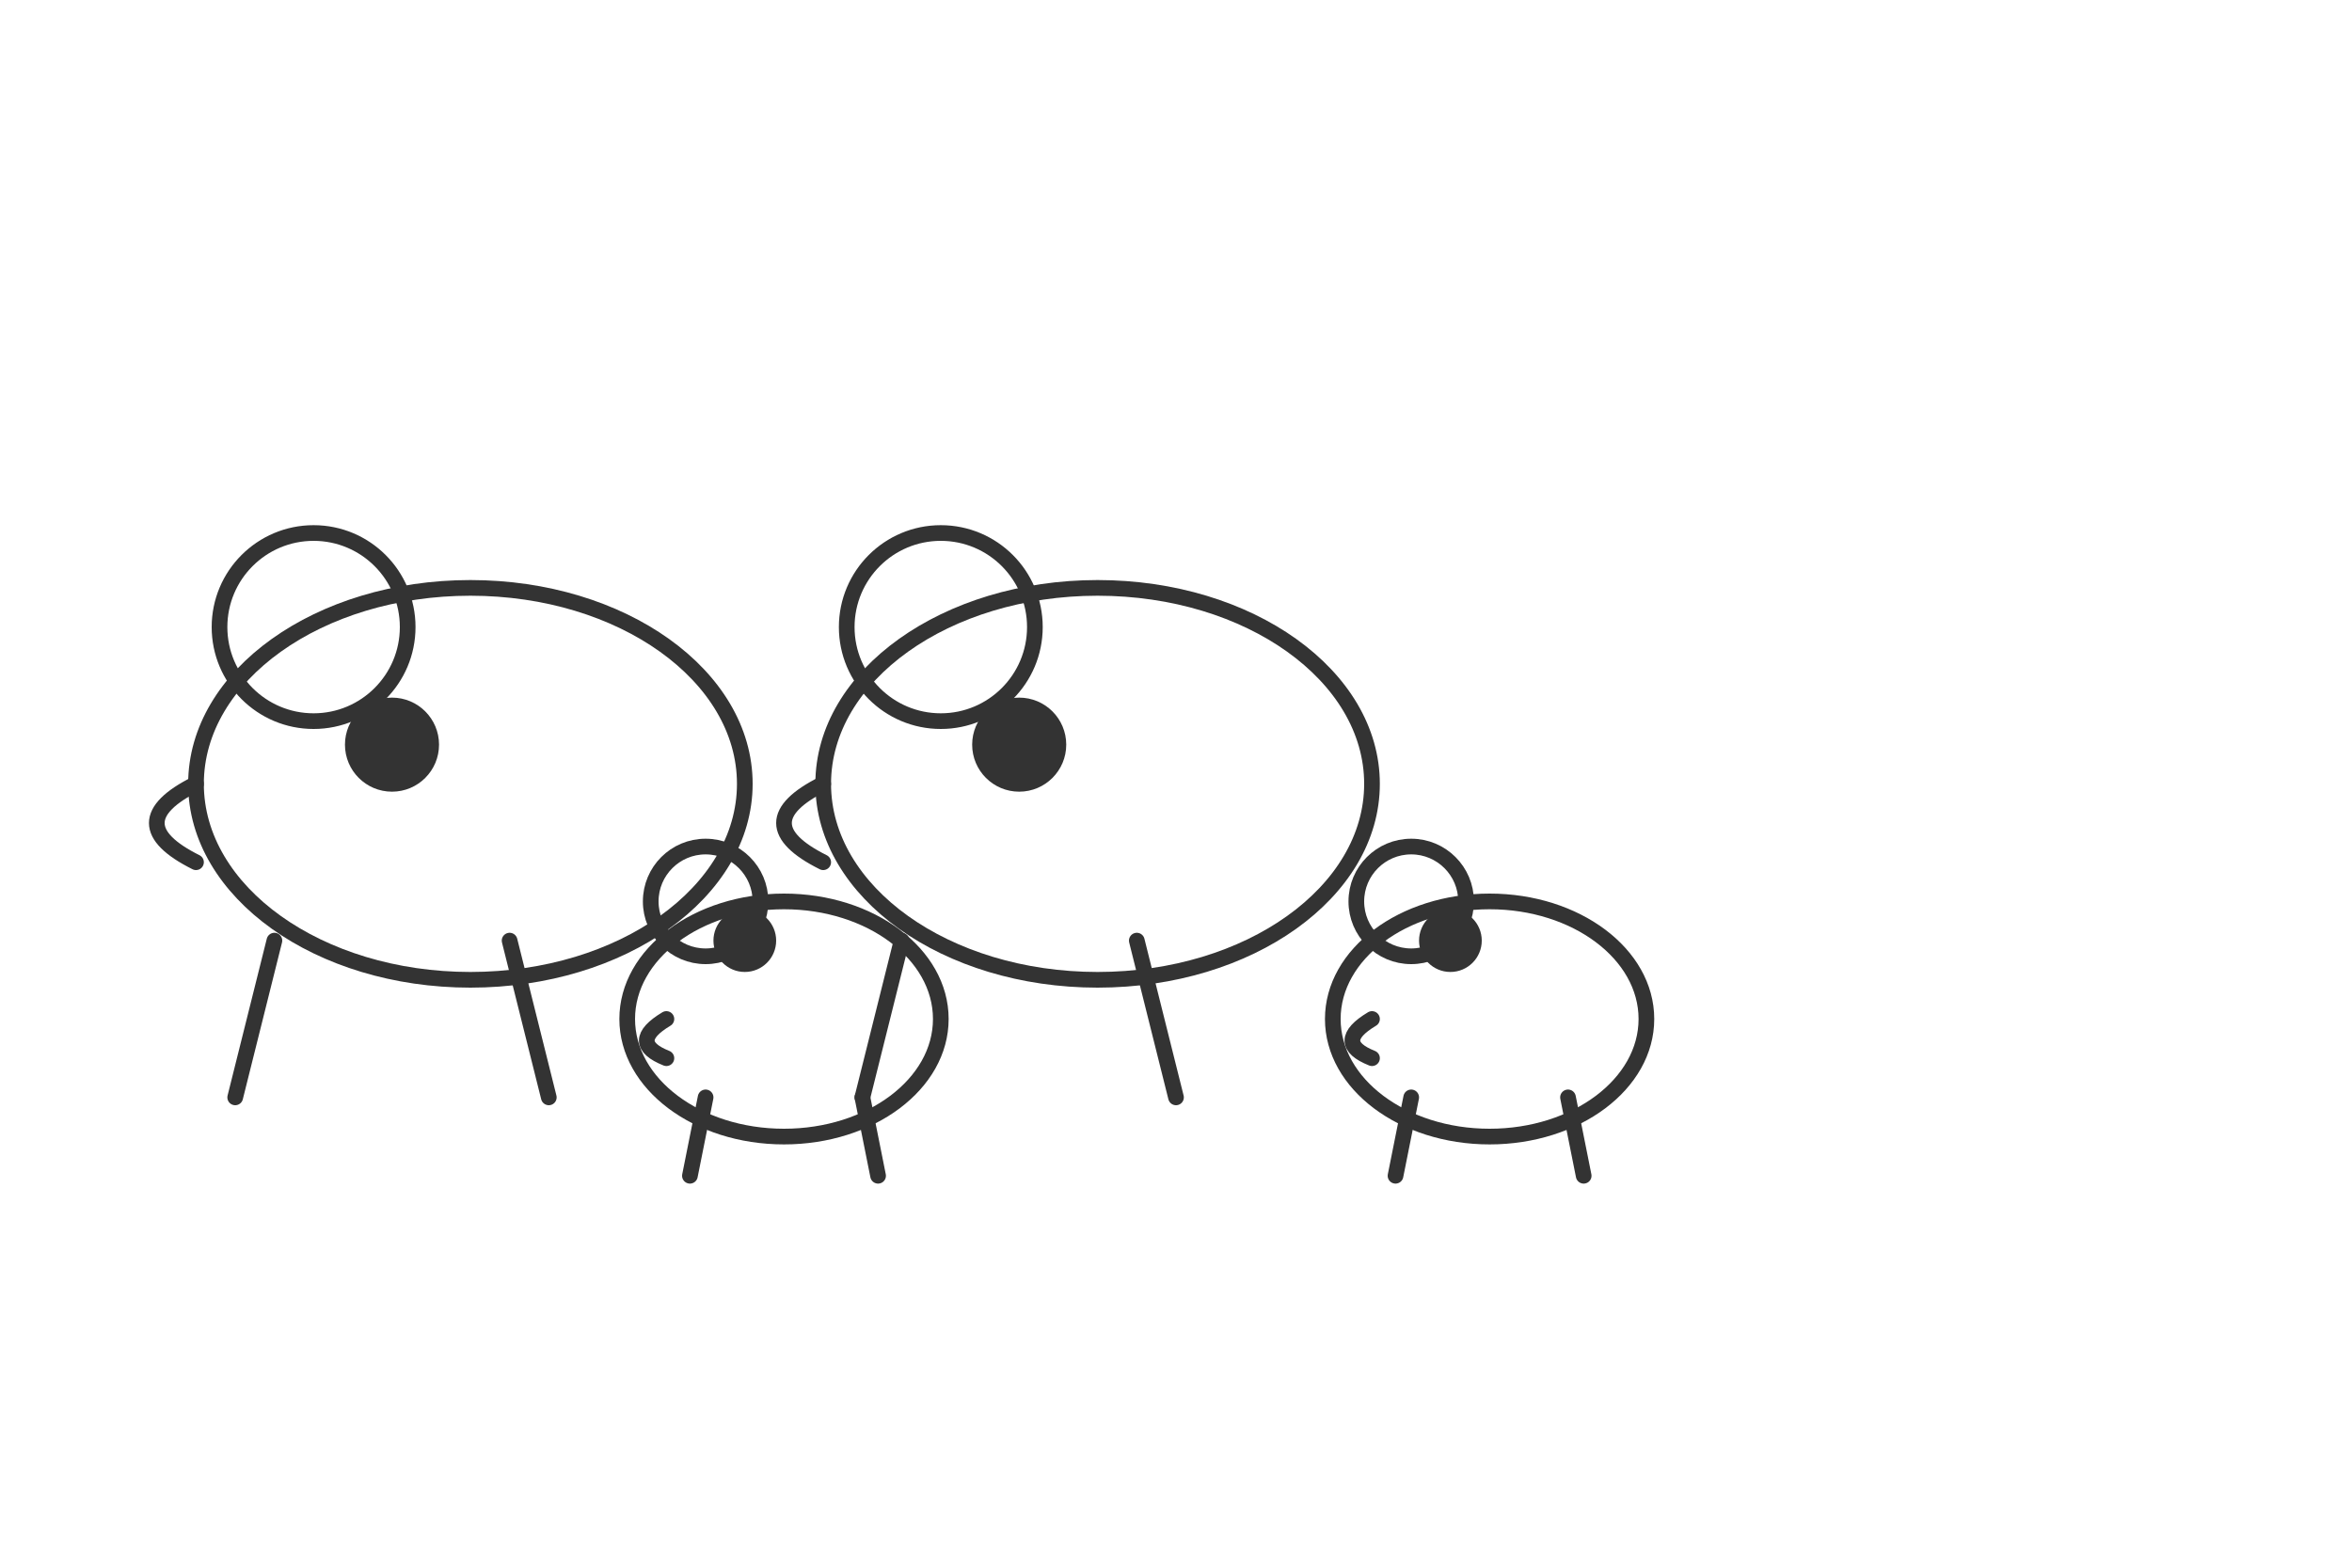
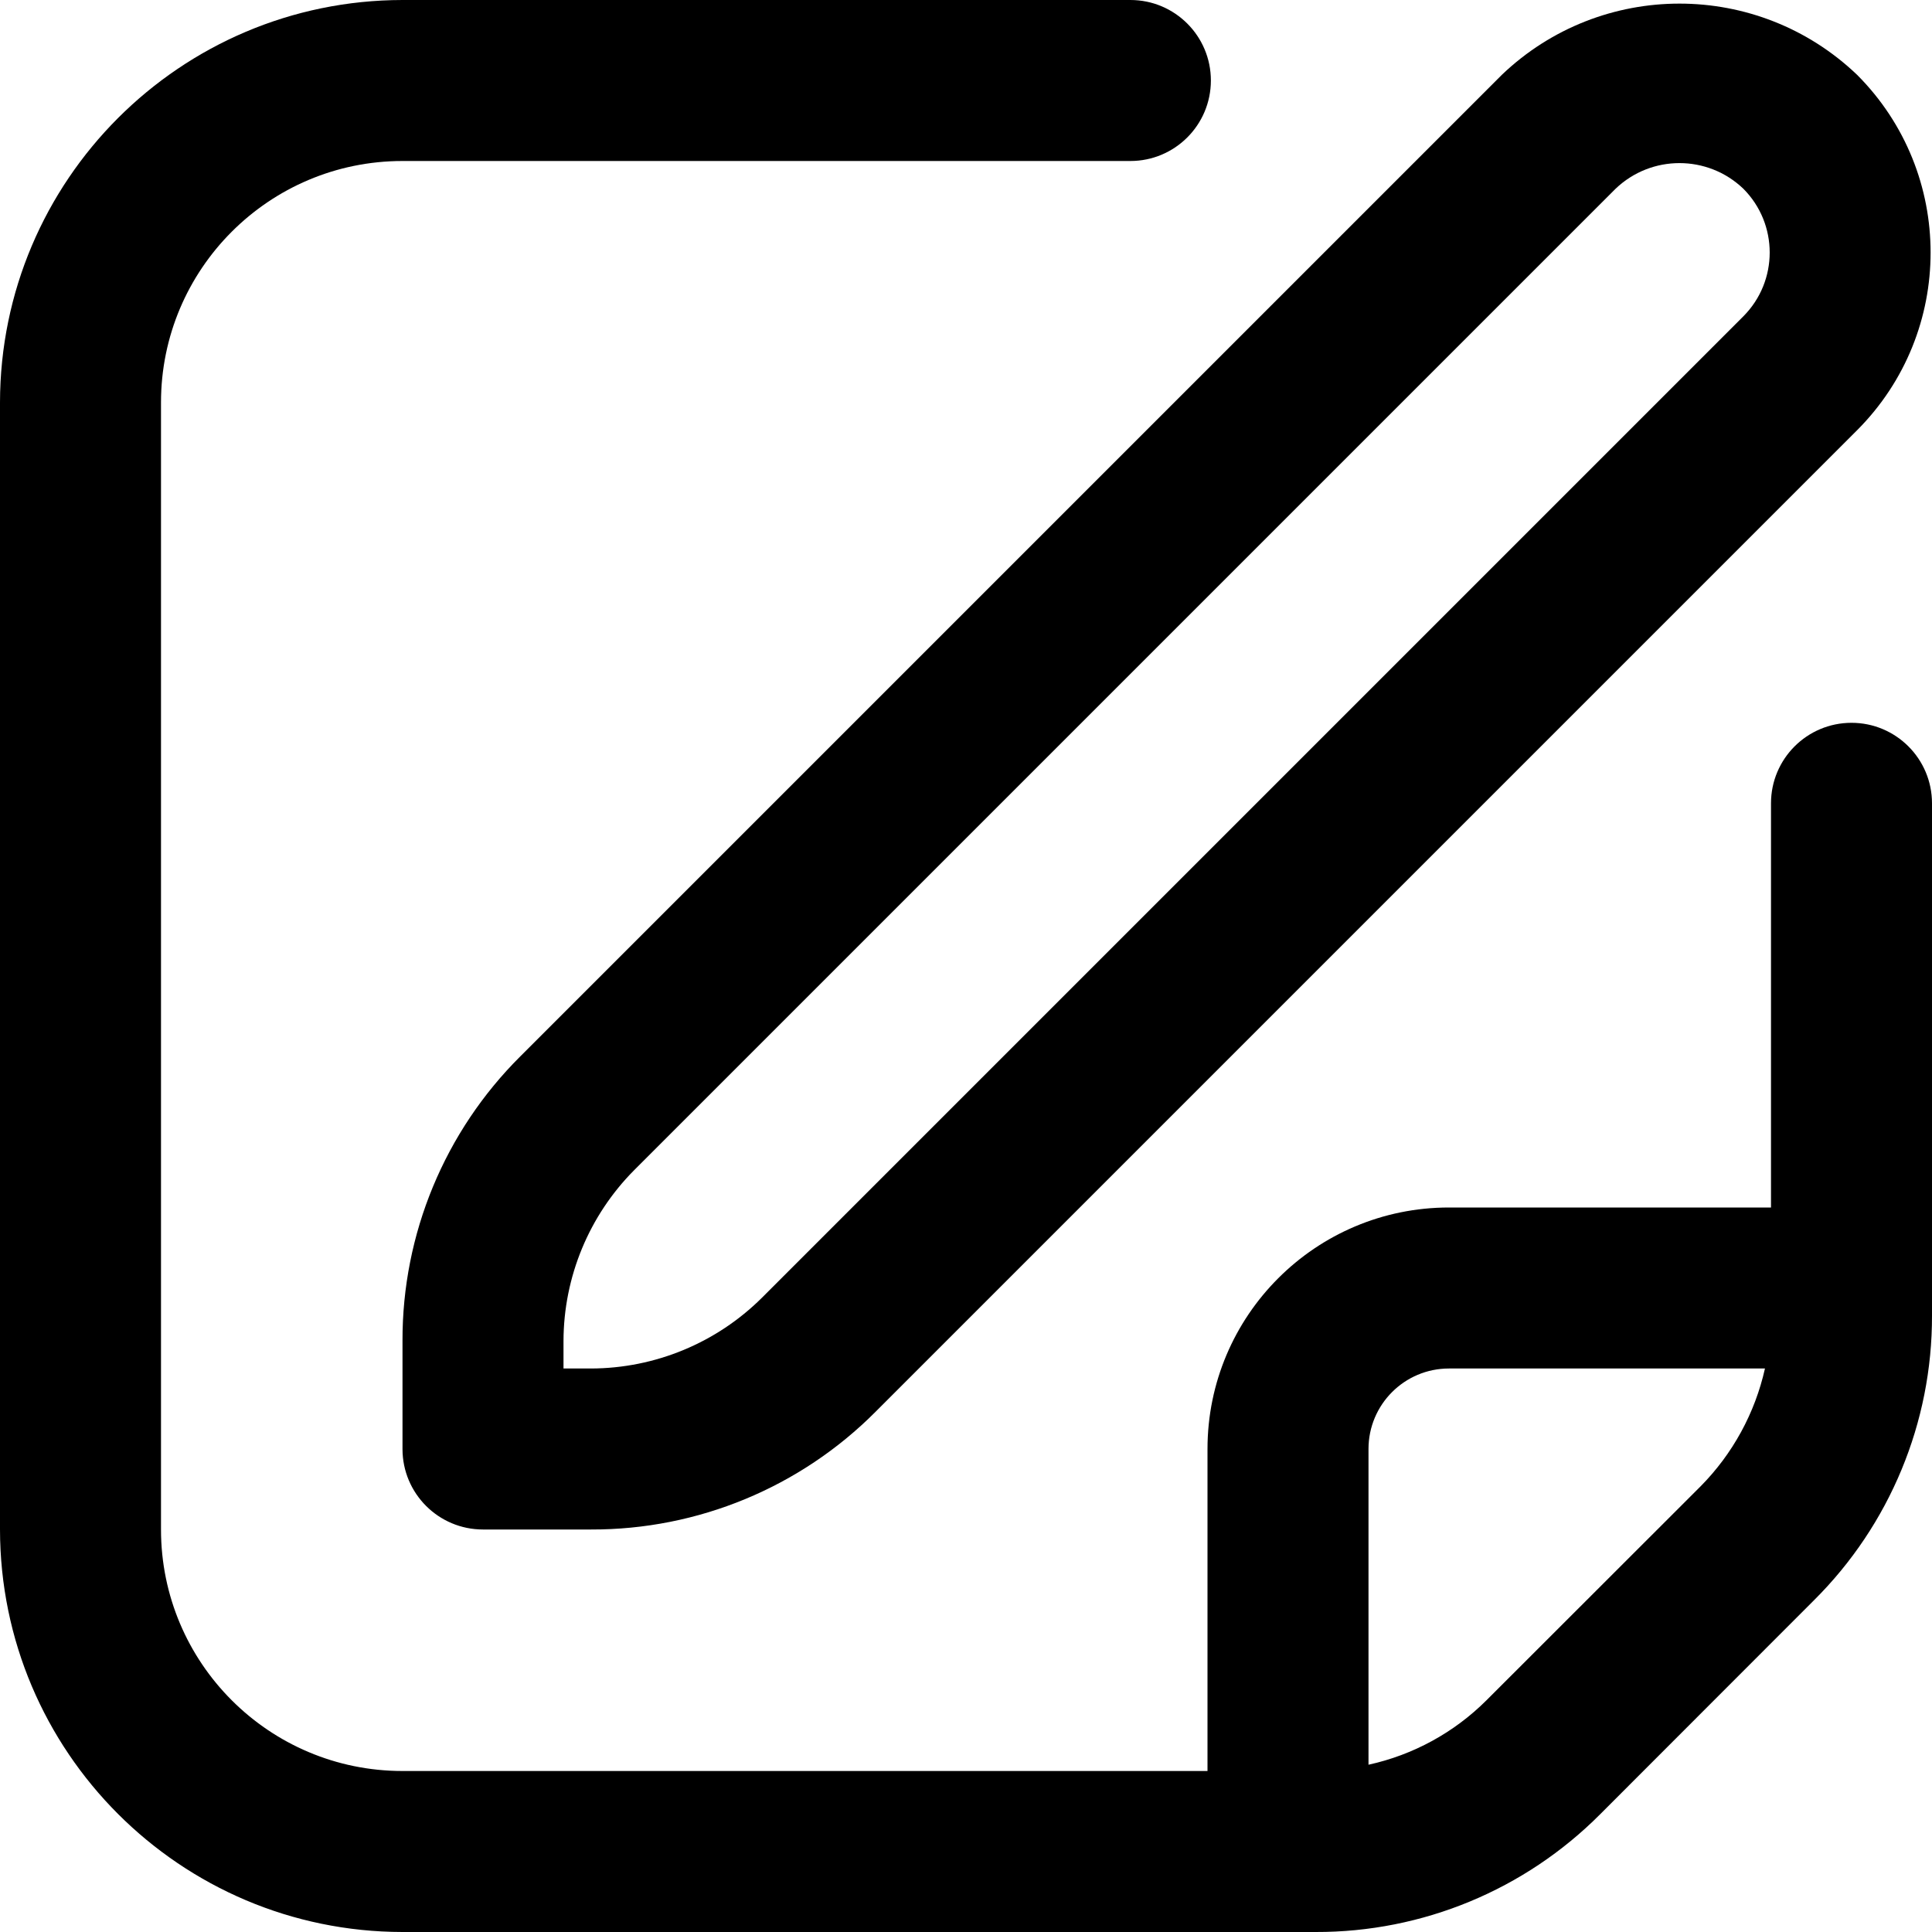
- <svg xmlns="http://www.w3.org/2000/svg" width="300" height="200" viewBox="0 0 300 200" fill="none" stroke="#333" stroke-width="2" stroke-linecap="round" stroke-linejoin="round">
-   <ellipse cx="60" cy="100" rx="35" ry="25" />
-   <circle cx="40" cy="80" r="12" />
-   <path d="M25 100 Q15 105 25 110" />
-   <line x1="35" y1="120" x2="30" y2="140" />
-   <line x1="65" y1="120" x2="70" y2="140" />
-   <circle cx="50" cy="95" r="5" fill="#333" />
-   <ellipse cx="140" cy="100" rx="35" ry="25" />
-   <circle cx="120" cy="80" r="12" />
-   <path d="M105 100 Q95 105 105 110" />
-   <line x1="115" y1="120" x2="110" y2="140" />
-   <line x1="145" y1="120" x2="150" y2="140" />
-   <circle cx="130" cy="95" r="5" fill="#333" />
-   <ellipse cx="100" cy="130" rx="20" ry="15" />
-   <circle cx="90" cy="115" r="7" />
-   <path d="M85 130 Q80 133 85 135" />
-   <line x1="90" y1="140" x2="88" y2="150" />
-   <line x1="110" y1="140" x2="112" y2="150" />
-   <circle cx="95" cy="120" r="3" fill="#333" />
-   <ellipse cx="190" cy="130" rx="20" ry="15" />
-   <circle cx="180" cy="115" r="7" />
-   <path d="M175 130 Q170 133 175 135" />
-   <line x1="180" y1="140" x2="178" y2="150" />
-   <line x1="200" y1="140" x2="202" y2="150" />
-   <circle cx="185" cy="120" r="3" fill="#333" />
+ <svg xmlns="http://www.w3.org/2000/svg" id="Outline" viewBox="0 0 24 24" width="512" height="512">
+   <path d="M18.656.93,6.464,13.122A4.966,4.966,0,0,0,5,16.657V18a1,1,0,0,0,1,1H7.343a4.966,4.966,0,0,0,3.535-1.464L23.07,5.344a3.125,3.125,0,0,0,0-4.414A3.194,3.194,0,0,0,18.656.93Zm3,3L9.464,16.122A3.02,3.02,0,0,1,7.343,17H7v-.343a3.02,3.02,0,0,1,.878-2.121L20.07,2.344a1.148,1.148,0,0,1,1.586,0A1.123,1.123,0,0,1,21.656,3.93Z" />
+   <path d="M23,8.979a1,1,0,0,0-1,1V15H18a3,3,0,0,0-3,3v4H5a3,3,0,0,1-3-3V5A3,3,0,0,1,5,2h9.042a1,1,0,0,0,0-2H5A5.006,5.006,0,0,0,0,5V19a5.006,5.006,0,0,0,5,5H16.343a4.968,4.968,0,0,0,3.536-1.464l2.656-2.658A4.968,4.968,0,0,0,24,16.343V9.979A1,1,0,0,0,23,8.979ZM18.465,21.122a2.975,2.975,0,0,1-1.465.8V18a1,1,0,0,1,1-1h3.925a3.016,3.016,0,0,1-.8,1.464Z" />
</svg>
